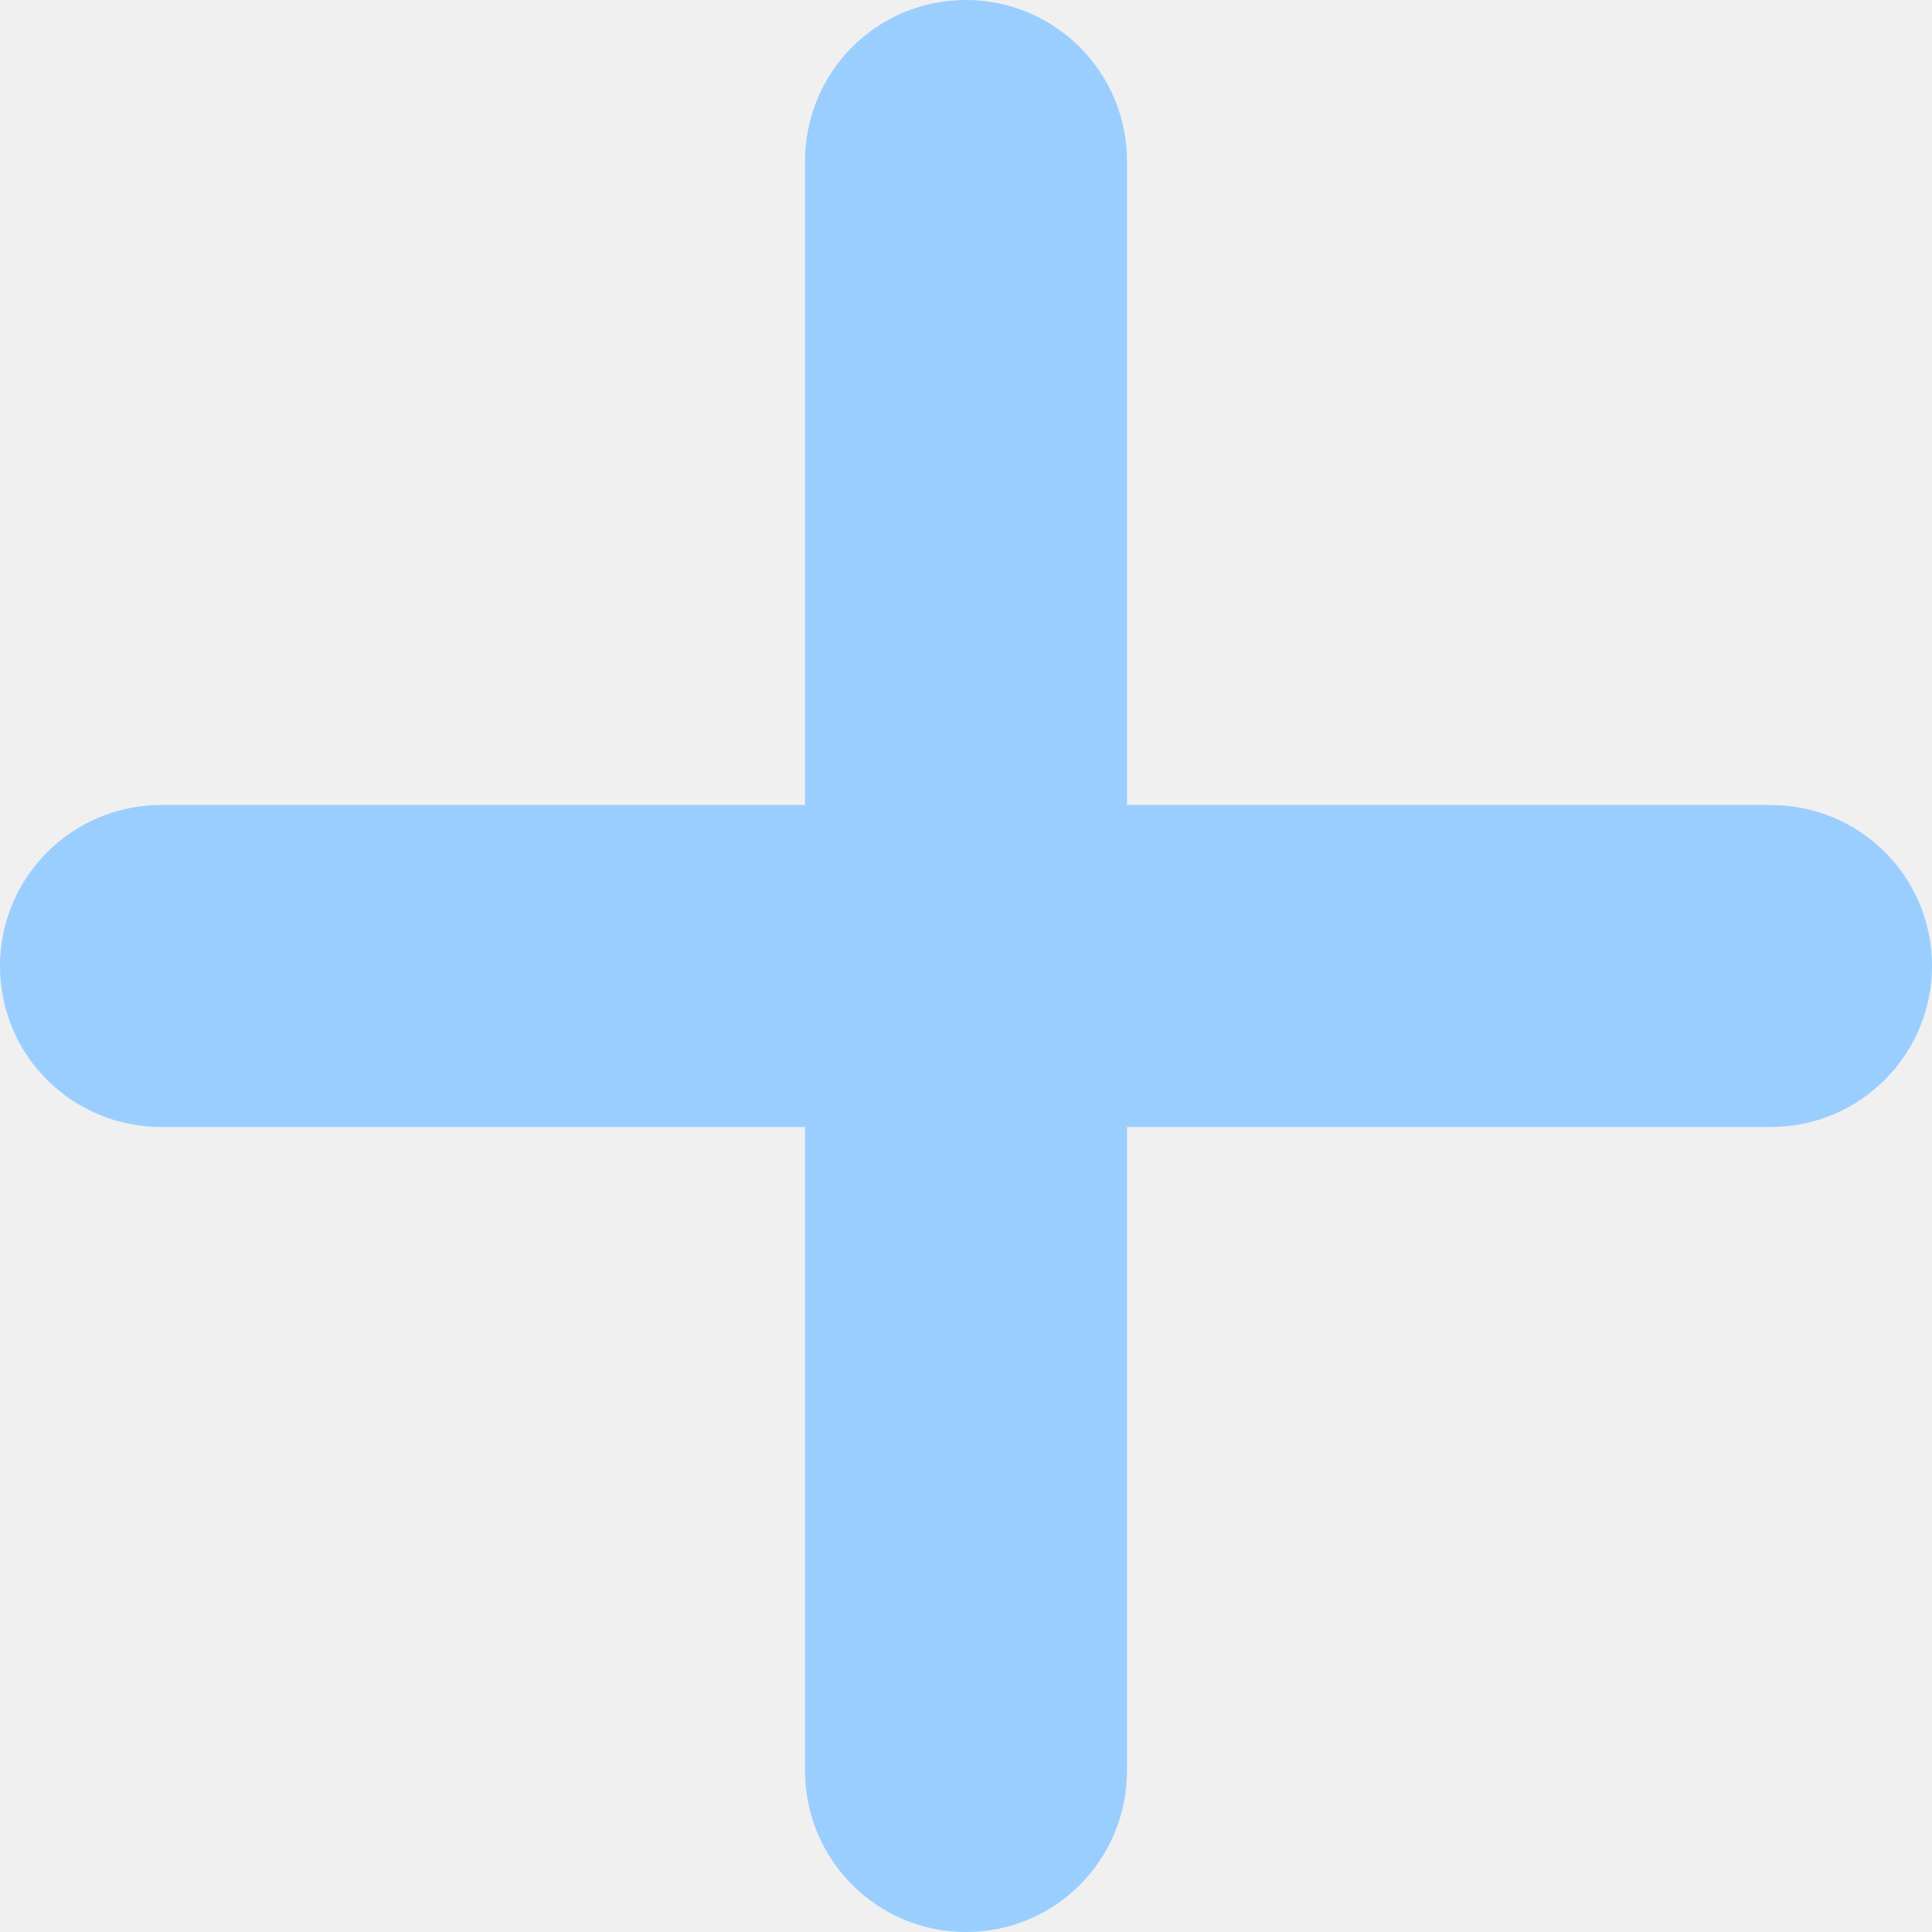
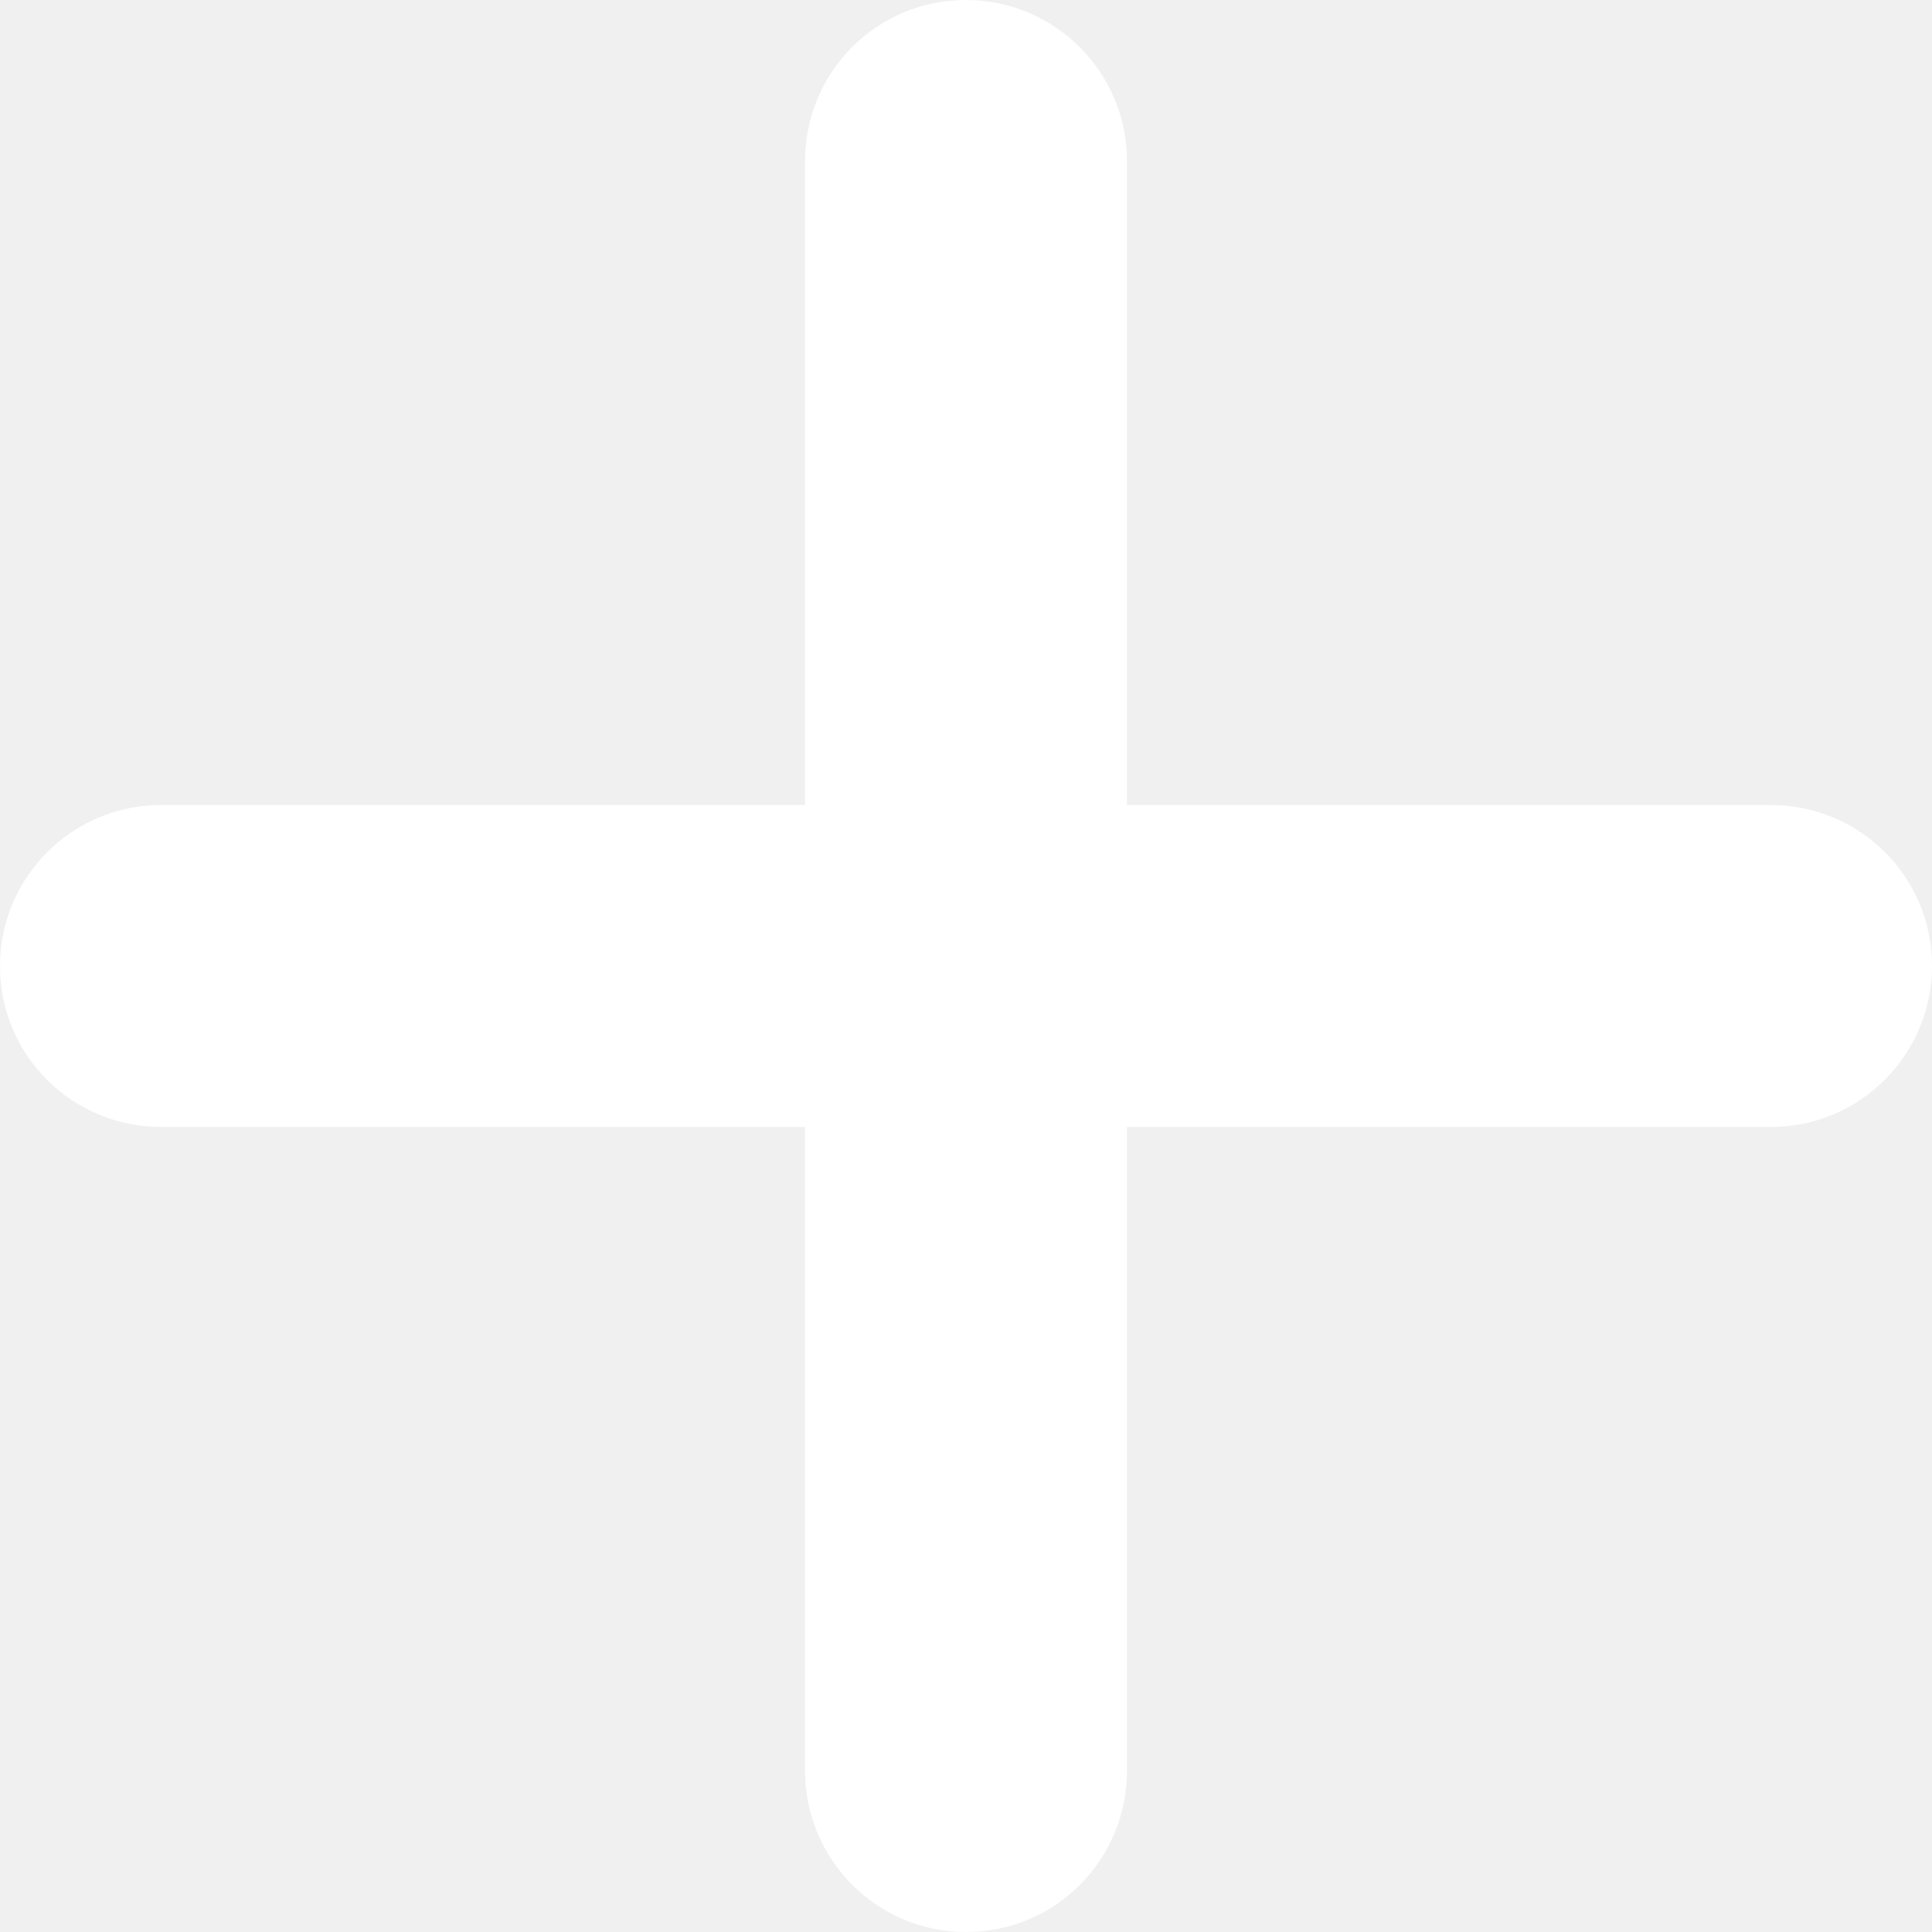
- <svg xmlns="http://www.w3.org/2000/svg" t="1701853587512" class="icon" viewBox="0 0 1024 1024" version="1.1" p-id="1438" width="15" height="15">
-   <path d="M426.667 426.667H85.547A85.419 85.419 0 0 0 0 512c0 47.445 38.315 85.333 85.547 85.333H426.667v341.12c0 47.275 38.187 85.547 85.333 85.547 47.445 0 85.333-38.315 85.333-85.547V597.333h341.12A85.419 85.419 0 0 0 1024 512c0-47.445-38.315-85.333-85.547-85.333H597.333V85.547A85.419 85.419 0 0 0 512 0c-47.445 0-85.333 38.315-85.333 85.547V426.667z" fill="#9aceff" p-id="1439" />
+ <svg xmlns="http://www.w3.org/2000/svg" t="1701853587512" class="icon" viewBox="0 0 1024 1024" version="1.1" p-id="1438" width="20" height="20">
+   <path d="M426.667 426.667H85.547A85.419 85.419 0 0 0 0 512c0 47.445 38.315 85.333 85.547 85.333H426.667v341.12c0 47.275 38.187 85.547 85.333 85.547 47.445 0 85.333-38.315 85.333-85.547V597.333h341.12A85.419 85.419 0 0 0 1024 512c0-47.445-38.315-85.333-85.547-85.333H597.333V85.547A85.419 85.419 0 0 0 512 0c-47.445 0-85.333 38.315-85.333 85.547V426.667z" fill="#ffffff" p-id="1439" />
</svg>
